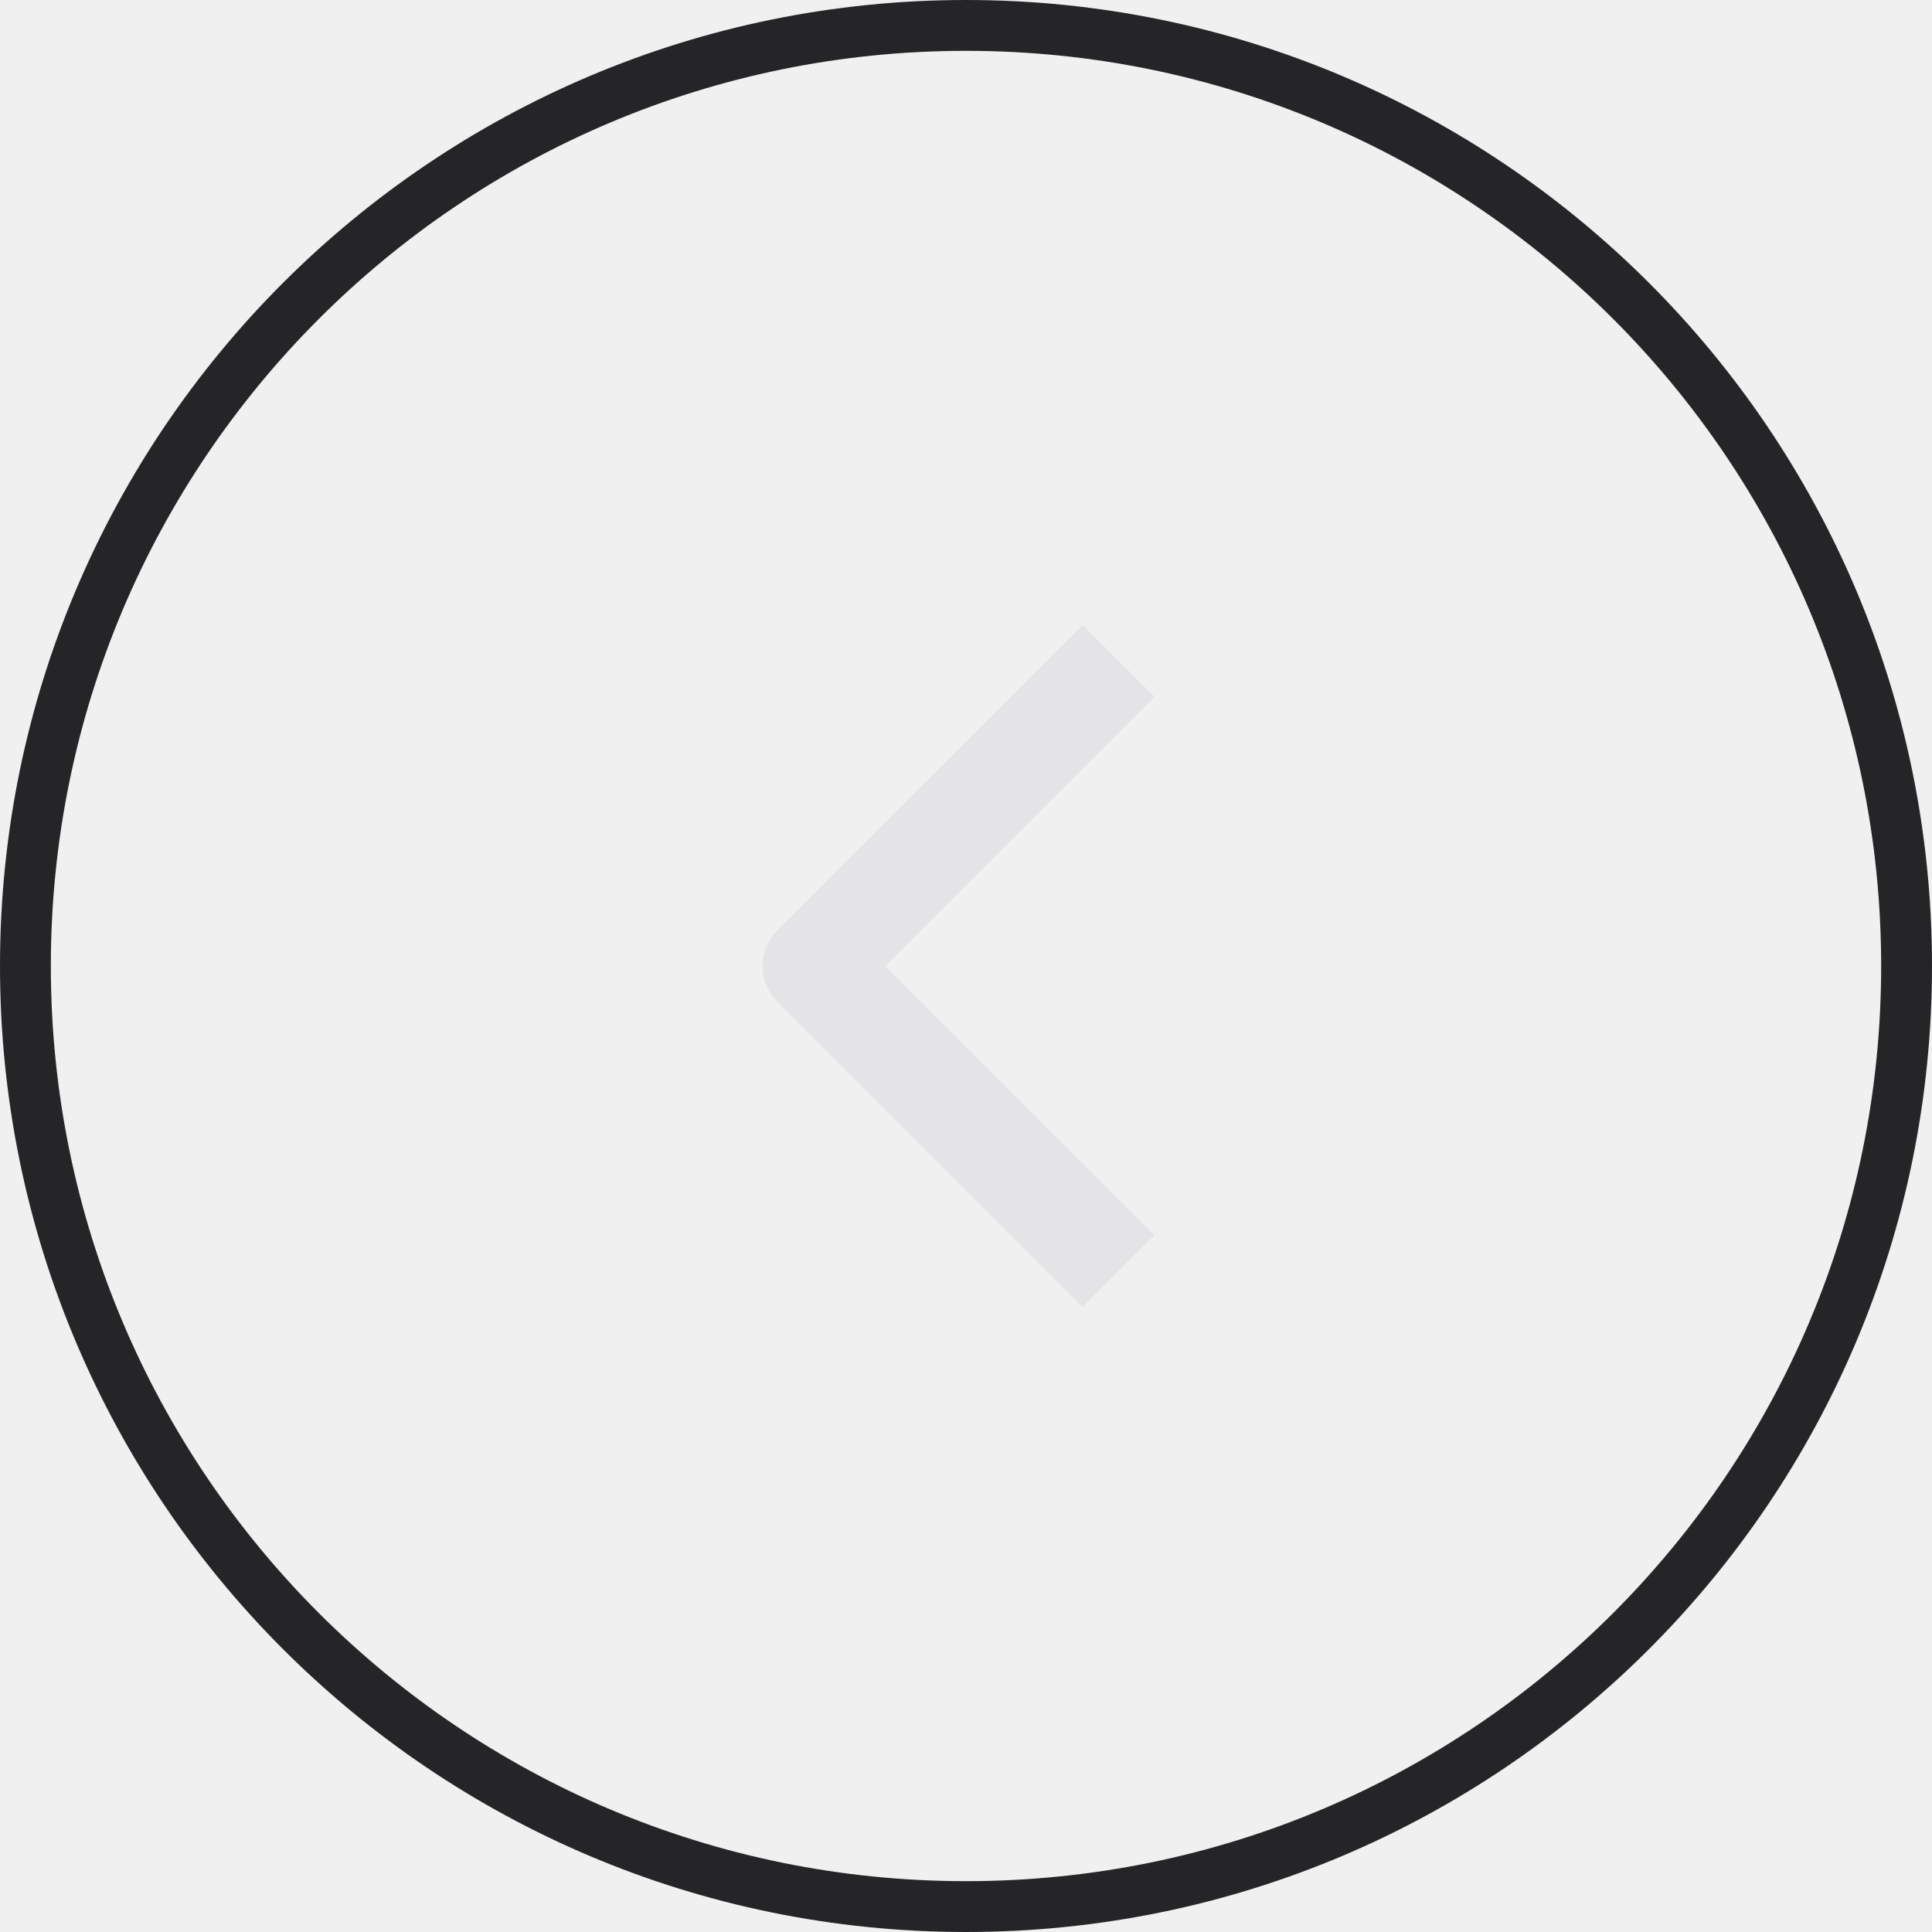
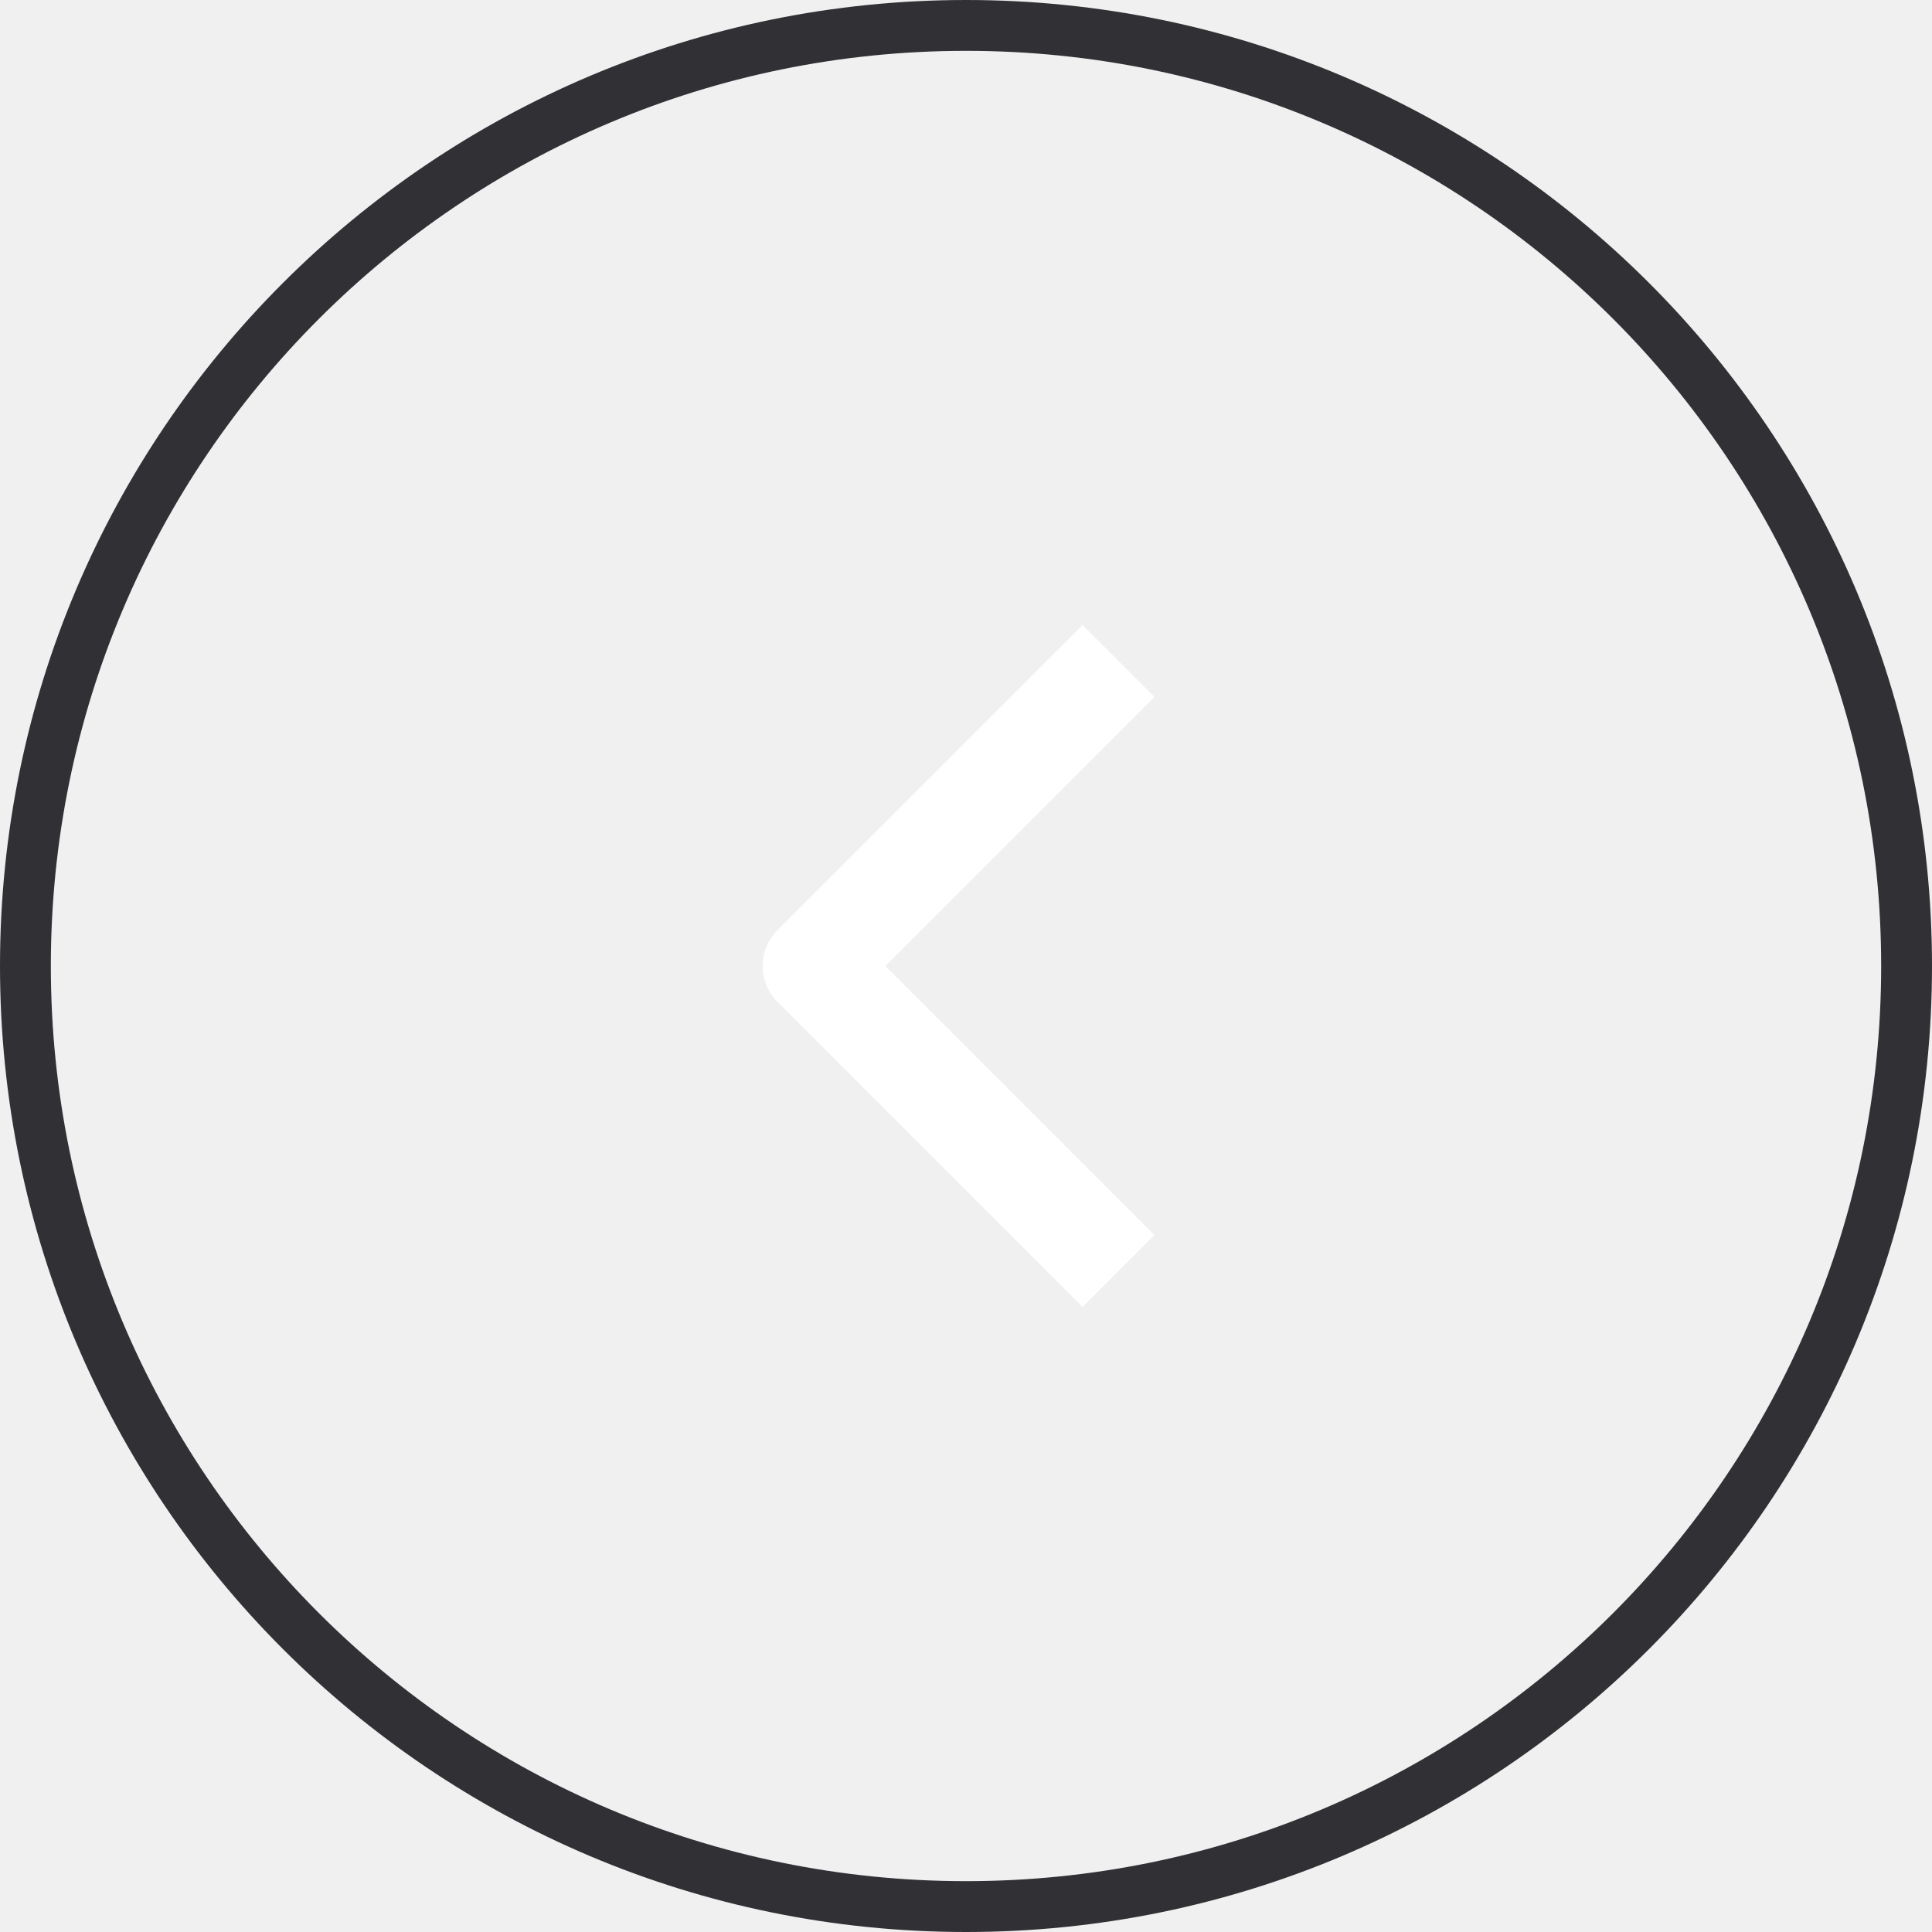
<svg xmlns="http://www.w3.org/2000/svg" width="38" height="38" viewBox="0 0 38 38" fill="none">
-   <rect x="0.5" y="0.5" width="37" height="37" rx="18.5" stroke="#252528" />
-   <path d="M22 25L16 19L22 13" stroke="#E4E4E7" stroke-width="2" stroke-linejoin="round" />
+   <rect x="0.5" y="0.5" width="37" height="37" rx="18.5" stroke="#313135" />
+   <path d="M22 25L16 19L22 13" stroke="white" stroke-width="2" stroke-linejoin="round" />
</svg>
